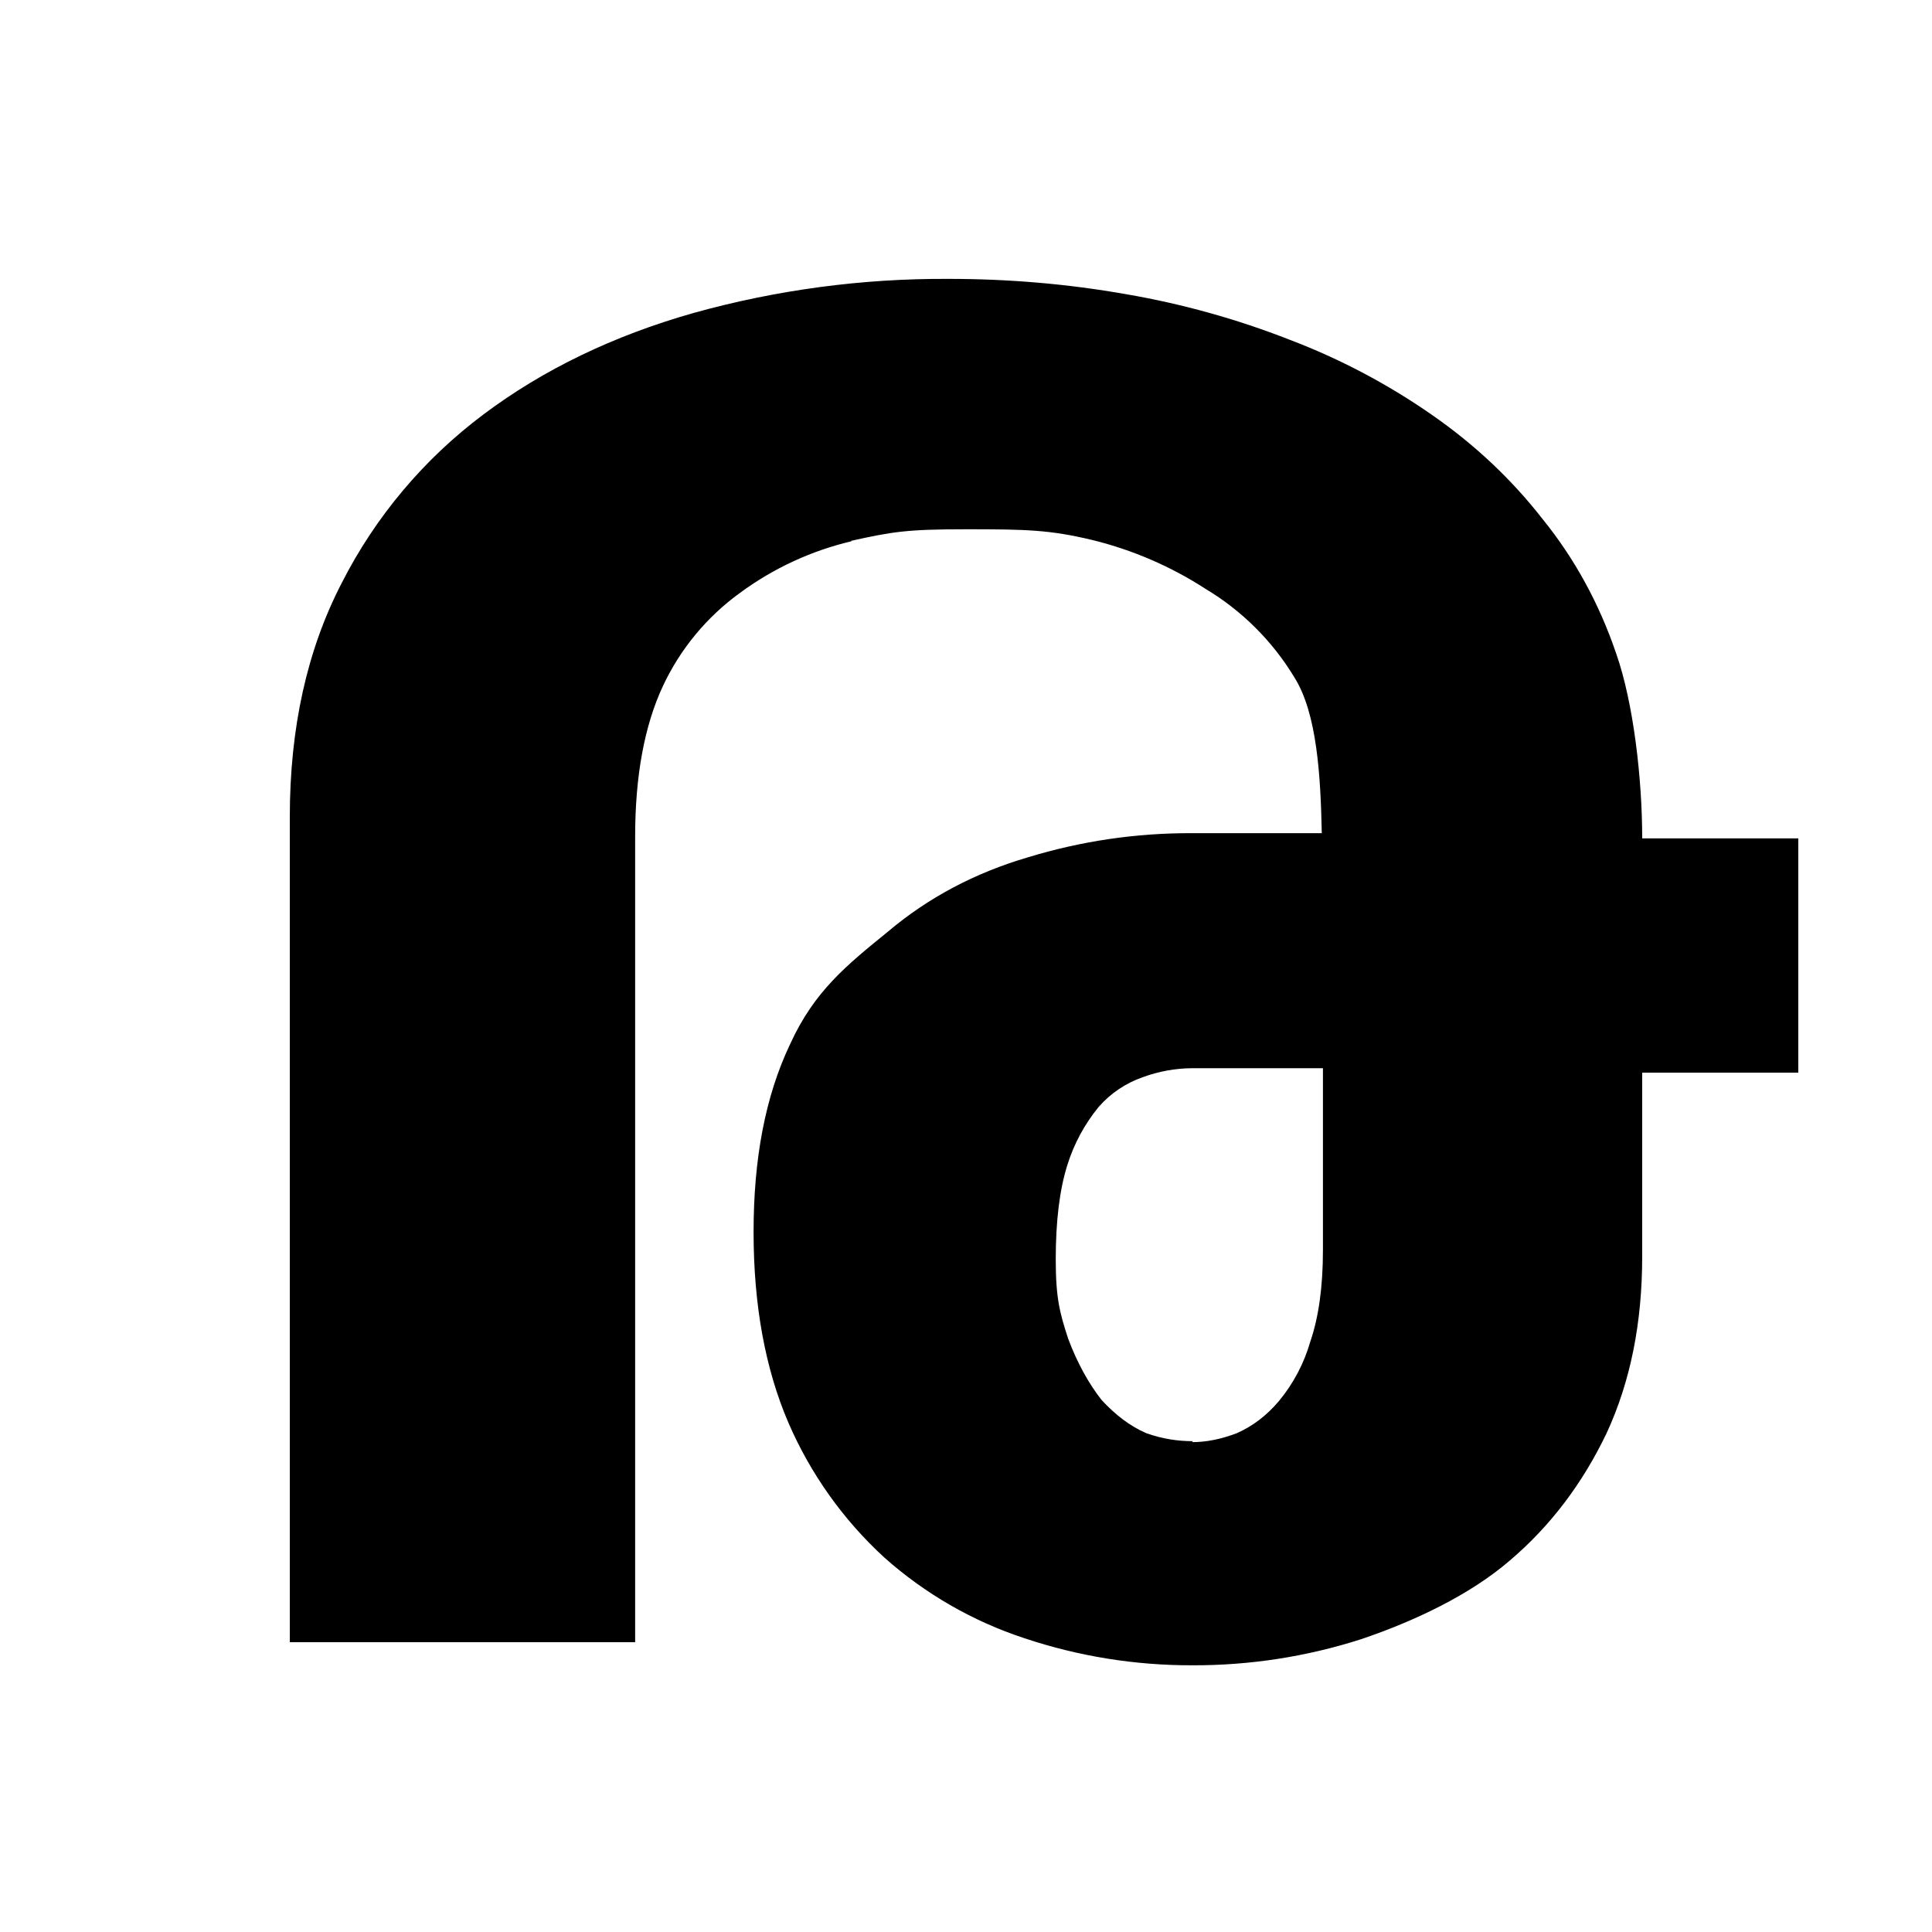
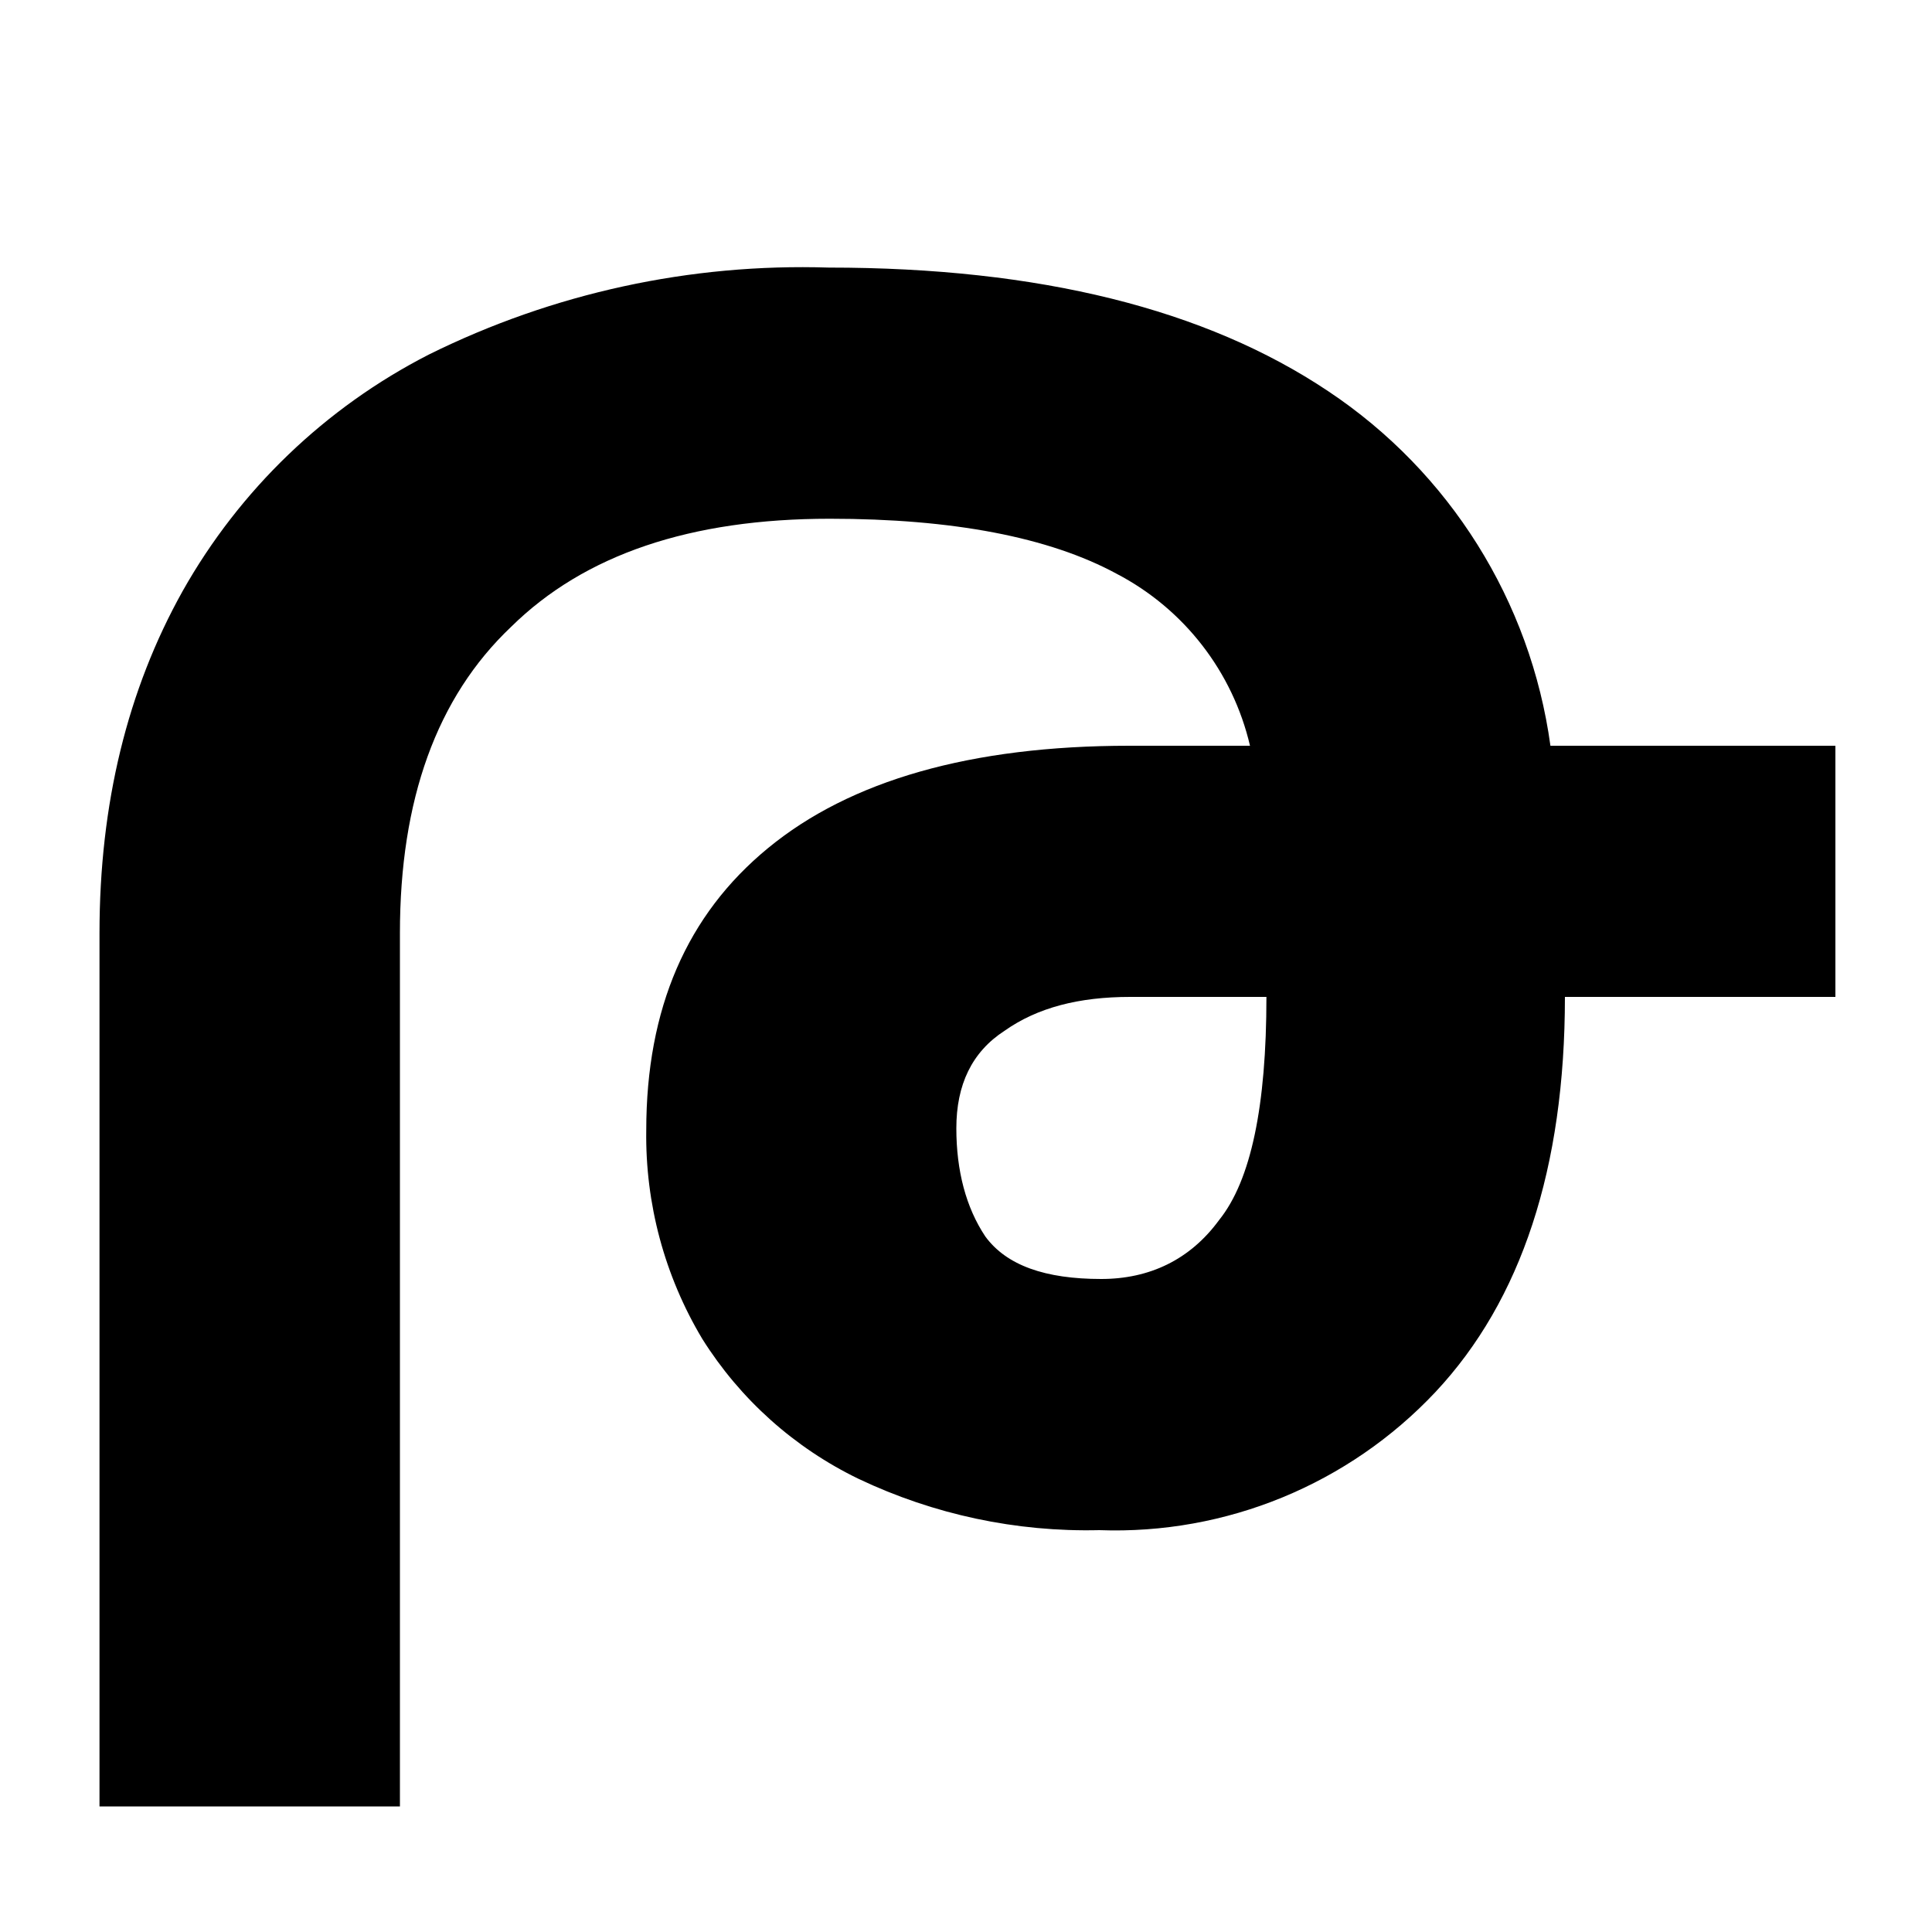
<svg xmlns="http://www.w3.org/2000/svg" width="20" height="20" viewBox="0 0 20 20">
-   <path d="M12.34 14.929c.148 0 .302-.031.464-.093.16-.071.305-.178.436-.333a1.7 1.7 0 00.324-.614c.087-.254.131-.57.131-.948v-1.883H12.34a1.51 1.51 0 00-.51.093 1.075 1.075 0 00-.456.307 1.79 1.79 0 00-.325.603c-.08.253-.12.579-.12.975 0 .404.042.558.13.826.094.25.213.463.344.63.142.154.297.273.463.344.167.06.328.083.483.083m-3.53-9.317a3.173 3.173 0 00-1.158.535 2.496 2.496 0 00-.799.966c-.19.407-.287.927-.287 1.557V17H3V8.458c0-.922.178-1.729.538-2.424A5.023 5.023 0 015.005 4.29c.618-.464 1.343-.814 2.174-1.05a9.642 9.642 0 012.645-.353c.625 0 1.235.053 1.83.158a8.646 8.646 0 011.699.473 6.81 6.81 0 011.465.773c.446.309.83.67 1.153 1.085.327.404.582.867.76 1.39.179.511.269 1.295.269 1.913h1.616v2.425H17v1.9c0 .69-.121 1.296-.368 1.831-.25.523-.583.963-1.003 1.32-.416.358-.991.629-1.542.815a5.65 5.65 0 01-1.747.269 5.432 5.432 0 01-1.735-.28 4.112 4.112 0 01-1.45-.835 4.102 4.102 0 01-.993-1.395c-.241-.56-.361-1.22-.361-1.975 0-.754.119-1.402.38-1.949.25-.546.583-.813 1.01-1.16.416-.352.903-.61 1.45-.77a5.719 5.719 0 011.7-.25h1.342c-.012-.581-.047-1.24-.285-1.615a2.686 2.686 0 00-.915-.912 3.843 3.843 0 00-1.172-.507c-.445-.107-.687-.112-1.307-.112-.618 0-.76.024-1.2.121z" />
+   <path d="M1.03 18.7V9.66c0-1.34.29-2.52.86-3.54a6.13 6.13 0 0 1 2.55-2.45 8.7 8.7 0 0 1 4.14-.9c2.18 0 3.9.43 5.17 1.28a5.27 5.27 0 0 1 2.3 3.67H19v2.6h-2.8c0 1.77-.45 3.14-1.34 4.09a4.55 4.55 0 0 1-3.48 1.43 5.5 5.5 0 0 1-2.49-.53 3.93 3.93 0 0 1-1.62-1.45 4.09 4.09 0 0 1-.58-2.16c0-1.26.42-2.23 1.26-2.92.85-.7 2.1-1.06 3.74-1.06h1.25a2.7 2.7 0 0 0-1.38-1.78c-.7-.38-1.7-.57-2.97-.57-1.44 0-2.54.37-3.3 1.12-.77.73-1.15 1.79-1.15 3.17v9.04h-3.1zm12.08-8.38H11.7c-.53 0-.96.11-1.3.35-.34.22-.5.56-.5 1.01 0 .44.1.82.3 1.12.22.3.62.44 1.2.44.5 0 .92-.2 1.22-.61.33-.41.49-1.18.49-2.31z" />
</svg>
